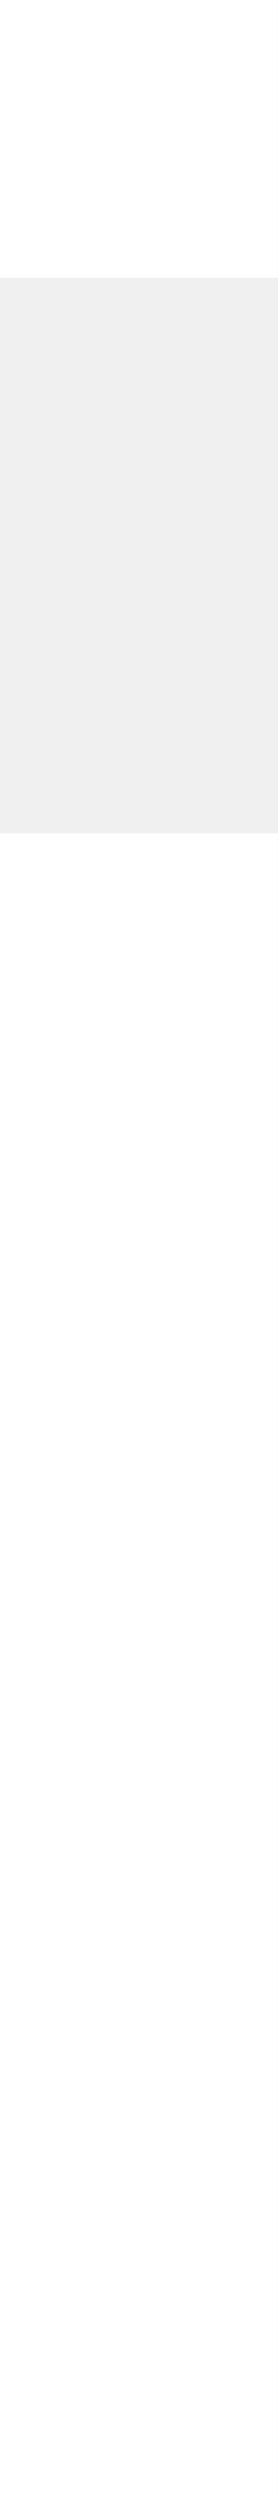
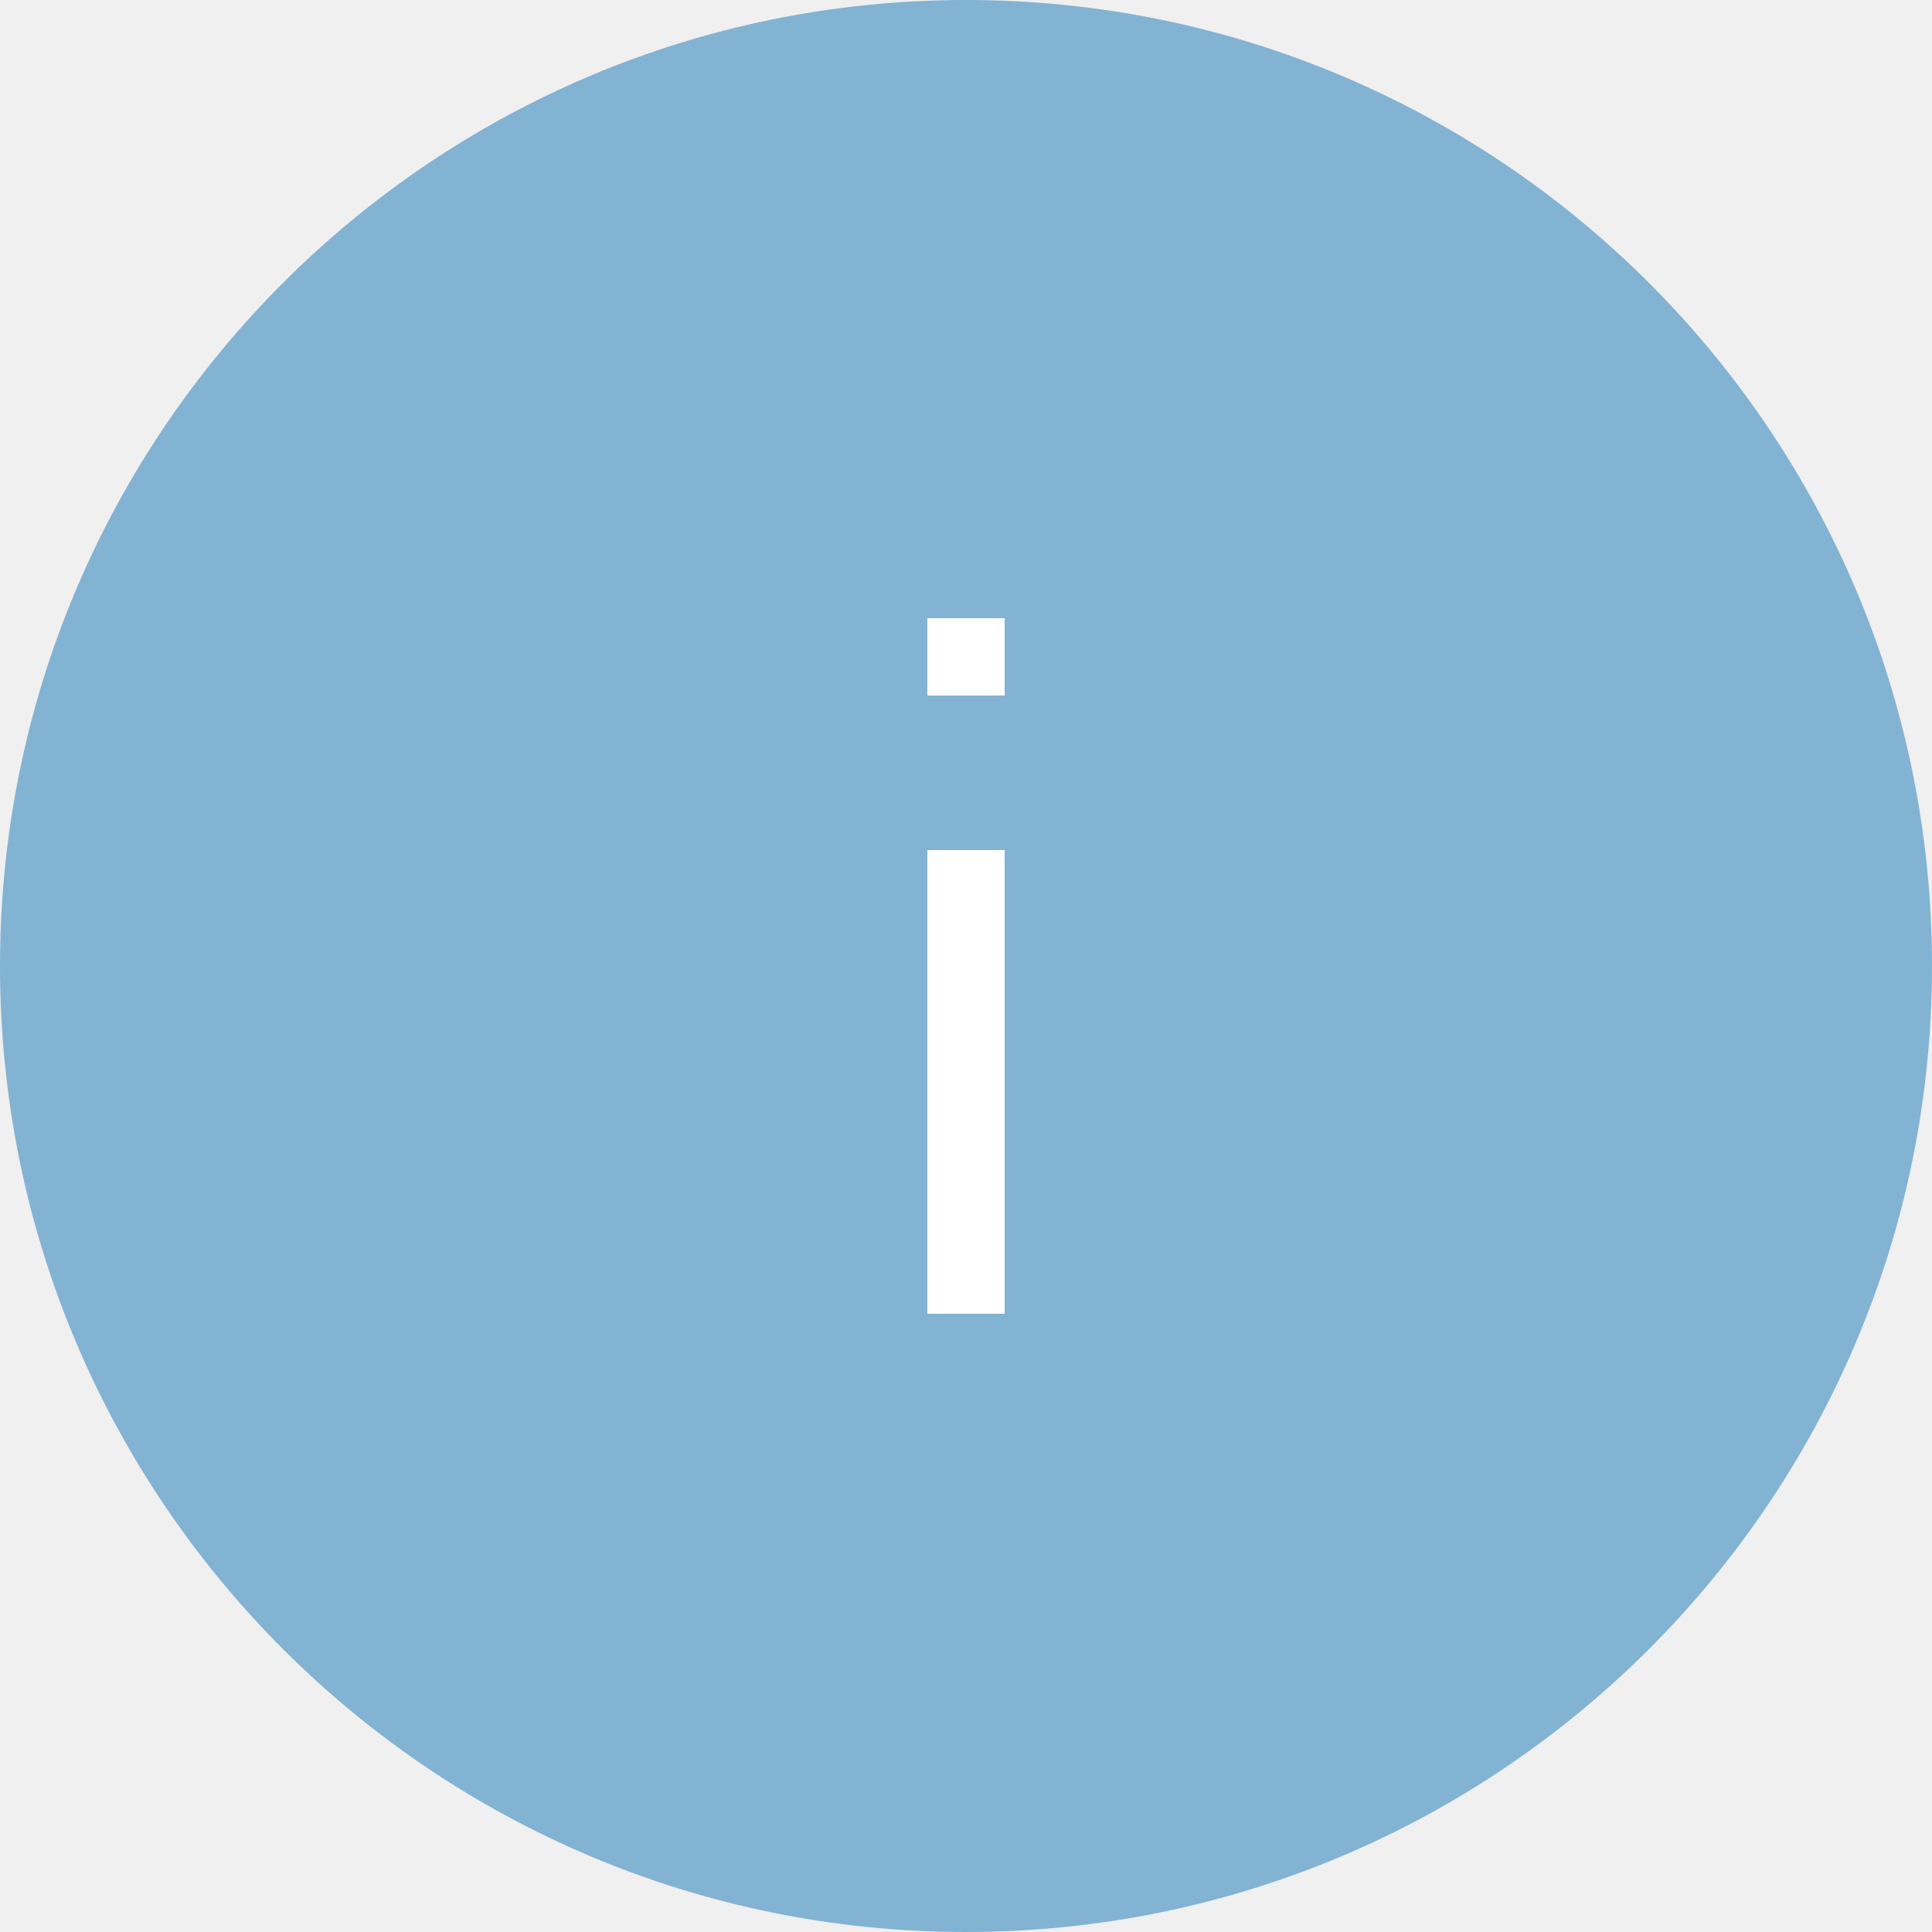
- <svg xmlns="http://www.w3.org/2000/svg" width="1" height="9" viewBox="0 0 1 9" fill="none">
-   <g clip-path="url(#clip0_317_43)">
-     <path d="M0 9H1L1 3H0L0 9Z" fill="white" />
-     <path d="M1 0H0V1H1V0Z" fill="white" />
+ <svg xmlns="http://www.w3.org/2000/svg" width="25" height="25" viewBox="0 0 25 25" fill="none">
+   <circle cx="12.5" cy="12.5" r="12.5" fill="#83B3D3" />
+   <g clip-path="url(#clip0_2119_121)">
+     <path d="M12 17H13V11H12V17Z" fill="white" />
+     <path d="M13 8H12V9H13V8Z" fill="white" />
  </g>
  <defs>
-     <clipPath id="clip0_317_43">
-       <rect width="1" height="9" fill="white" />
+     <clipPath id="clip0_2119_121">
+       <rect width="1" height="9" fill="white" transform="translate(12 8)" />
    </clipPath>
  </defs>
</svg>
